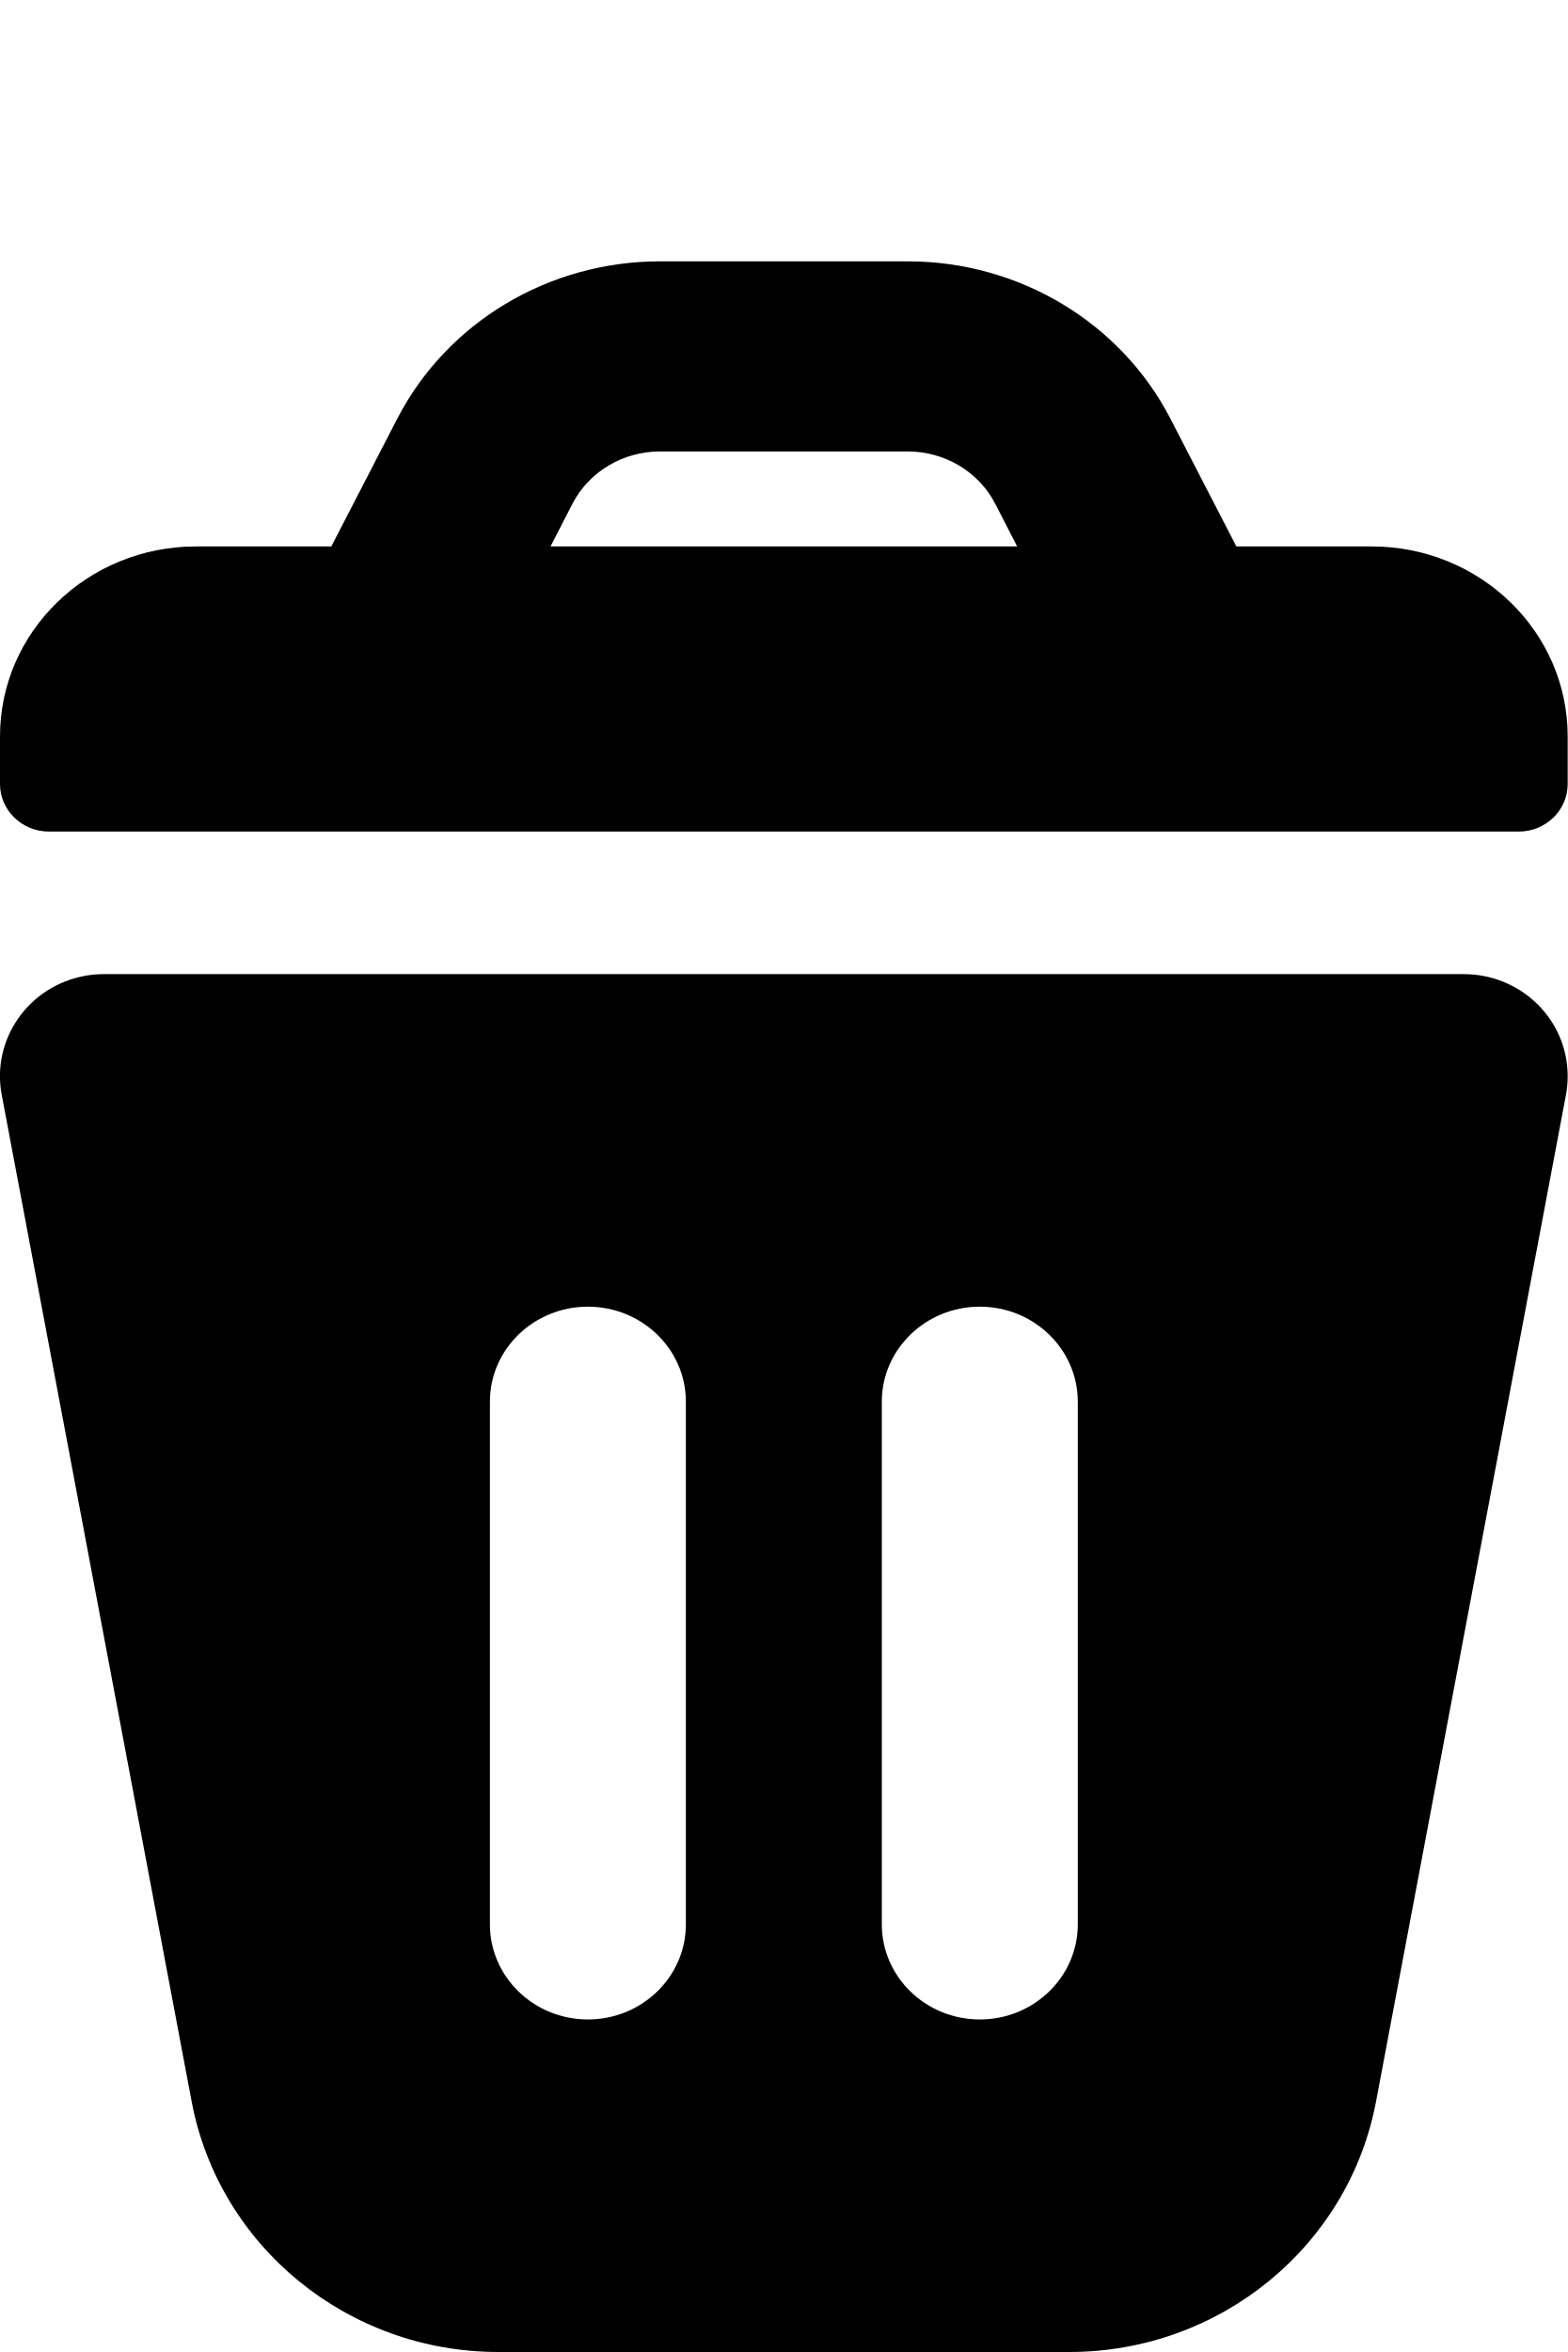
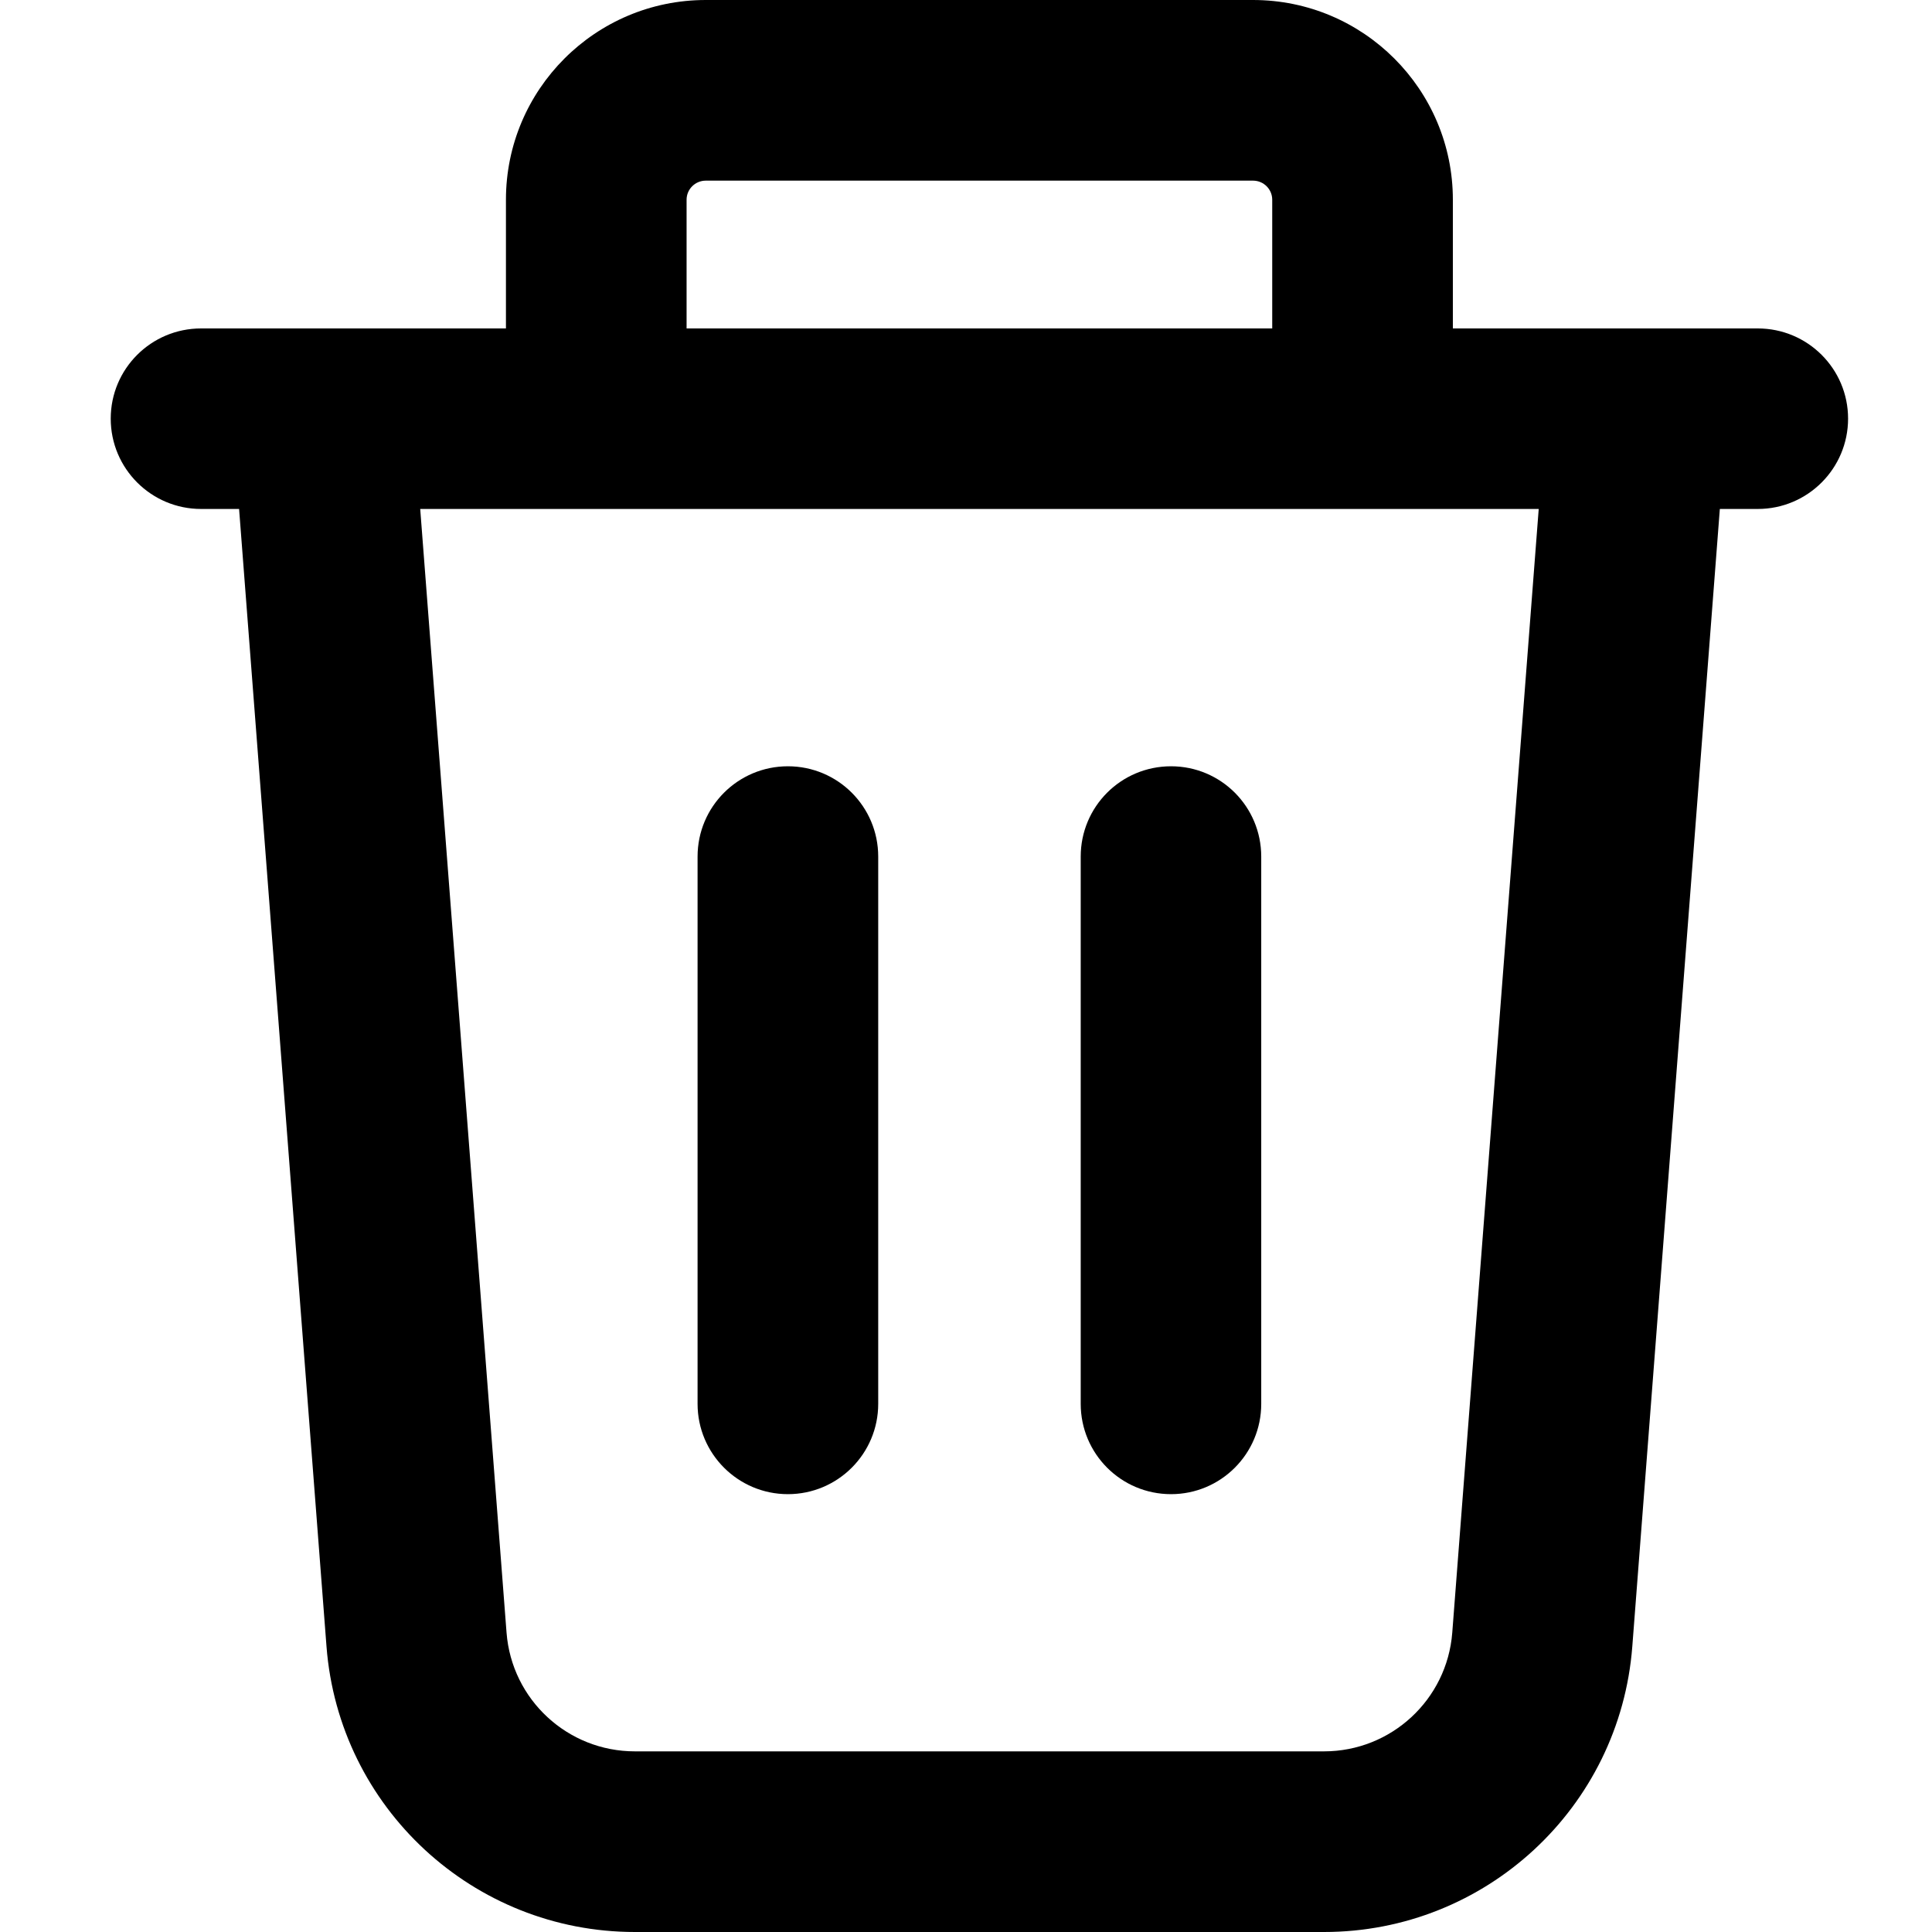
- <svg xmlns="http://www.w3.org/2000/svg" viewBox="0 0 12 18" version="1.1">
-   <g transform="translate(-2, 2)">
-     <path d="M4.536,2.182 L5.04,1.206 C5.421,0.467 6.2,3.22973971e-16 7.052,3.22973971e-16 L8.948,0 C9.8,0 10.579,0.467 10.96,1.206 L11.464,2.182 L12.5,2.182 C13.328,2.182 14,2.833 14,3.636 L14,4 C14,4.201 13.832,4.364 13.625,4.364 L2.375,4.364 C2.168,4.364 2,4.201 2,4 L2,3.636 C2,2.833 2.672,2.182 3.5,2.182 L4.536,2.182 Z M6.214,2.182 L9.786,2.182 L9.619,1.857 C9.492,1.61 9.232,1.455 8.948,1.455 L7.052,1.455 C6.768,1.455 6.508,1.61 6.381,1.857 L6.214,2.182 Z M13.204,5.455 C13.644,5.455 14,5.804 14,6.236 C14,6.283 13.996,6.331 13.987,6.378 L12.533,14.083 C12.323,15.194 11.336,16 10.185,16 L5.815,16 C4.664,16 3.677,15.194 3.467,14.083 L2.013,6.378 C1.933,5.954 2.219,5.546 2.651,5.468 C2.699,5.459 2.747,5.455 2.796,5.455 L13.204,5.455 Z M6.5,8 C6.086,8 5.75,8.326 5.75,8.727 L5.75,12.727 C5.75,13.129 6.086,13.455 6.5,13.455 C6.914,13.455 7.25,13.129 7.25,12.727 L7.25,8.727 C7.25,8.326 6.914,8 6.5,8 Z M9.5,8 C9.086,8 8.75,8.326 8.75,8.727 L8.75,12.727 C8.75,13.129 9.086,13.455 9.5,13.455 C9.914,13.455 10.25,13.129 10.25,12.727 L10.25,8.727 C10.25,8.326 9.914,8 9.5,8 Z" fill="currentColor" />
+ <svg xmlns="http://www.w3.org/2000/svg" xmlns:xlink="http://www.w3.org/1999/xlink" viewBox="0 0 16 16" version="1.1">
+   <g stroke="none" stroke-width="1" fill="none" fill-rule="evenodd">
+     <path d="M5.686,1.654 C5.686,1.567 5.757,1.496 5.845,1.496 L10.377,1.496 C10.465,1.496 10.536,1.567 10.536,1.654 L10.536,2.72 L5.686,2.72 L5.686,1.654 Z M5.845,3.73856892e-08 C4.931,3.73856892e-08 4.19,0.741 4.19,1.654 L4.19,2.72 L2.672,2.72 L1.665,2.72 C1.252,2.72 0.917,3.054 0.917,3.467 C0.917,3.88 1.252,4.215 1.665,4.215 L1.98,4.215 L2.704,13.636 C2.807,14.97 3.919,16 5.258,16 L10.965,16 C12.303,16 13.415,14.97 13.518,13.636 L14.243,4.215 L14.557,4.215 C14.97,4.215 15.305,3.88 15.305,3.467 C15.305,3.054 14.97,2.72 14.557,2.72 L13.55,2.72 L12.032,2.72 L12.032,1.654 C12.032,0.741 11.291,3.73856892e-08 10.377,3.73856892e-08 L5.845,3.73856892e-08 Z M4.938,4.215 L3.48,4.215 L4.195,13.521 C4.238,14.076 4.701,14.504 5.258,14.504 L10.965,14.504 C11.521,14.504 11.984,14.076 12.027,13.521 L12.743,4.215 L11.284,4.215 L4.938,4.215 Z M9.698,6.346 C10.111,6.346 10.445,6.68 10.445,7.094 L10.445,11.626 C10.445,12.039 10.111,12.374 9.698,12.374 C9.284,12.374 8.95,12.039 8.95,11.626 L8.95,7.094 C8.95,6.68 9.284,6.346 9.698,6.346 Z M7.273,7.094 C7.273,6.68 6.938,6.346 6.525,6.346 C6.112,6.346 5.777,6.68 5.777,7.094 L5.777,11.626 C5.777,12.039 6.112,12.374 6.525,12.374 C6.938,12.374 7.273,12.039 7.273,11.626 L7.273,7.094 Z" id="path-2" />
+     <g id="Shape">
+       <use fill="currentColor" xlink:href="#path-2" />
+     </g>
  </g>
</svg>
